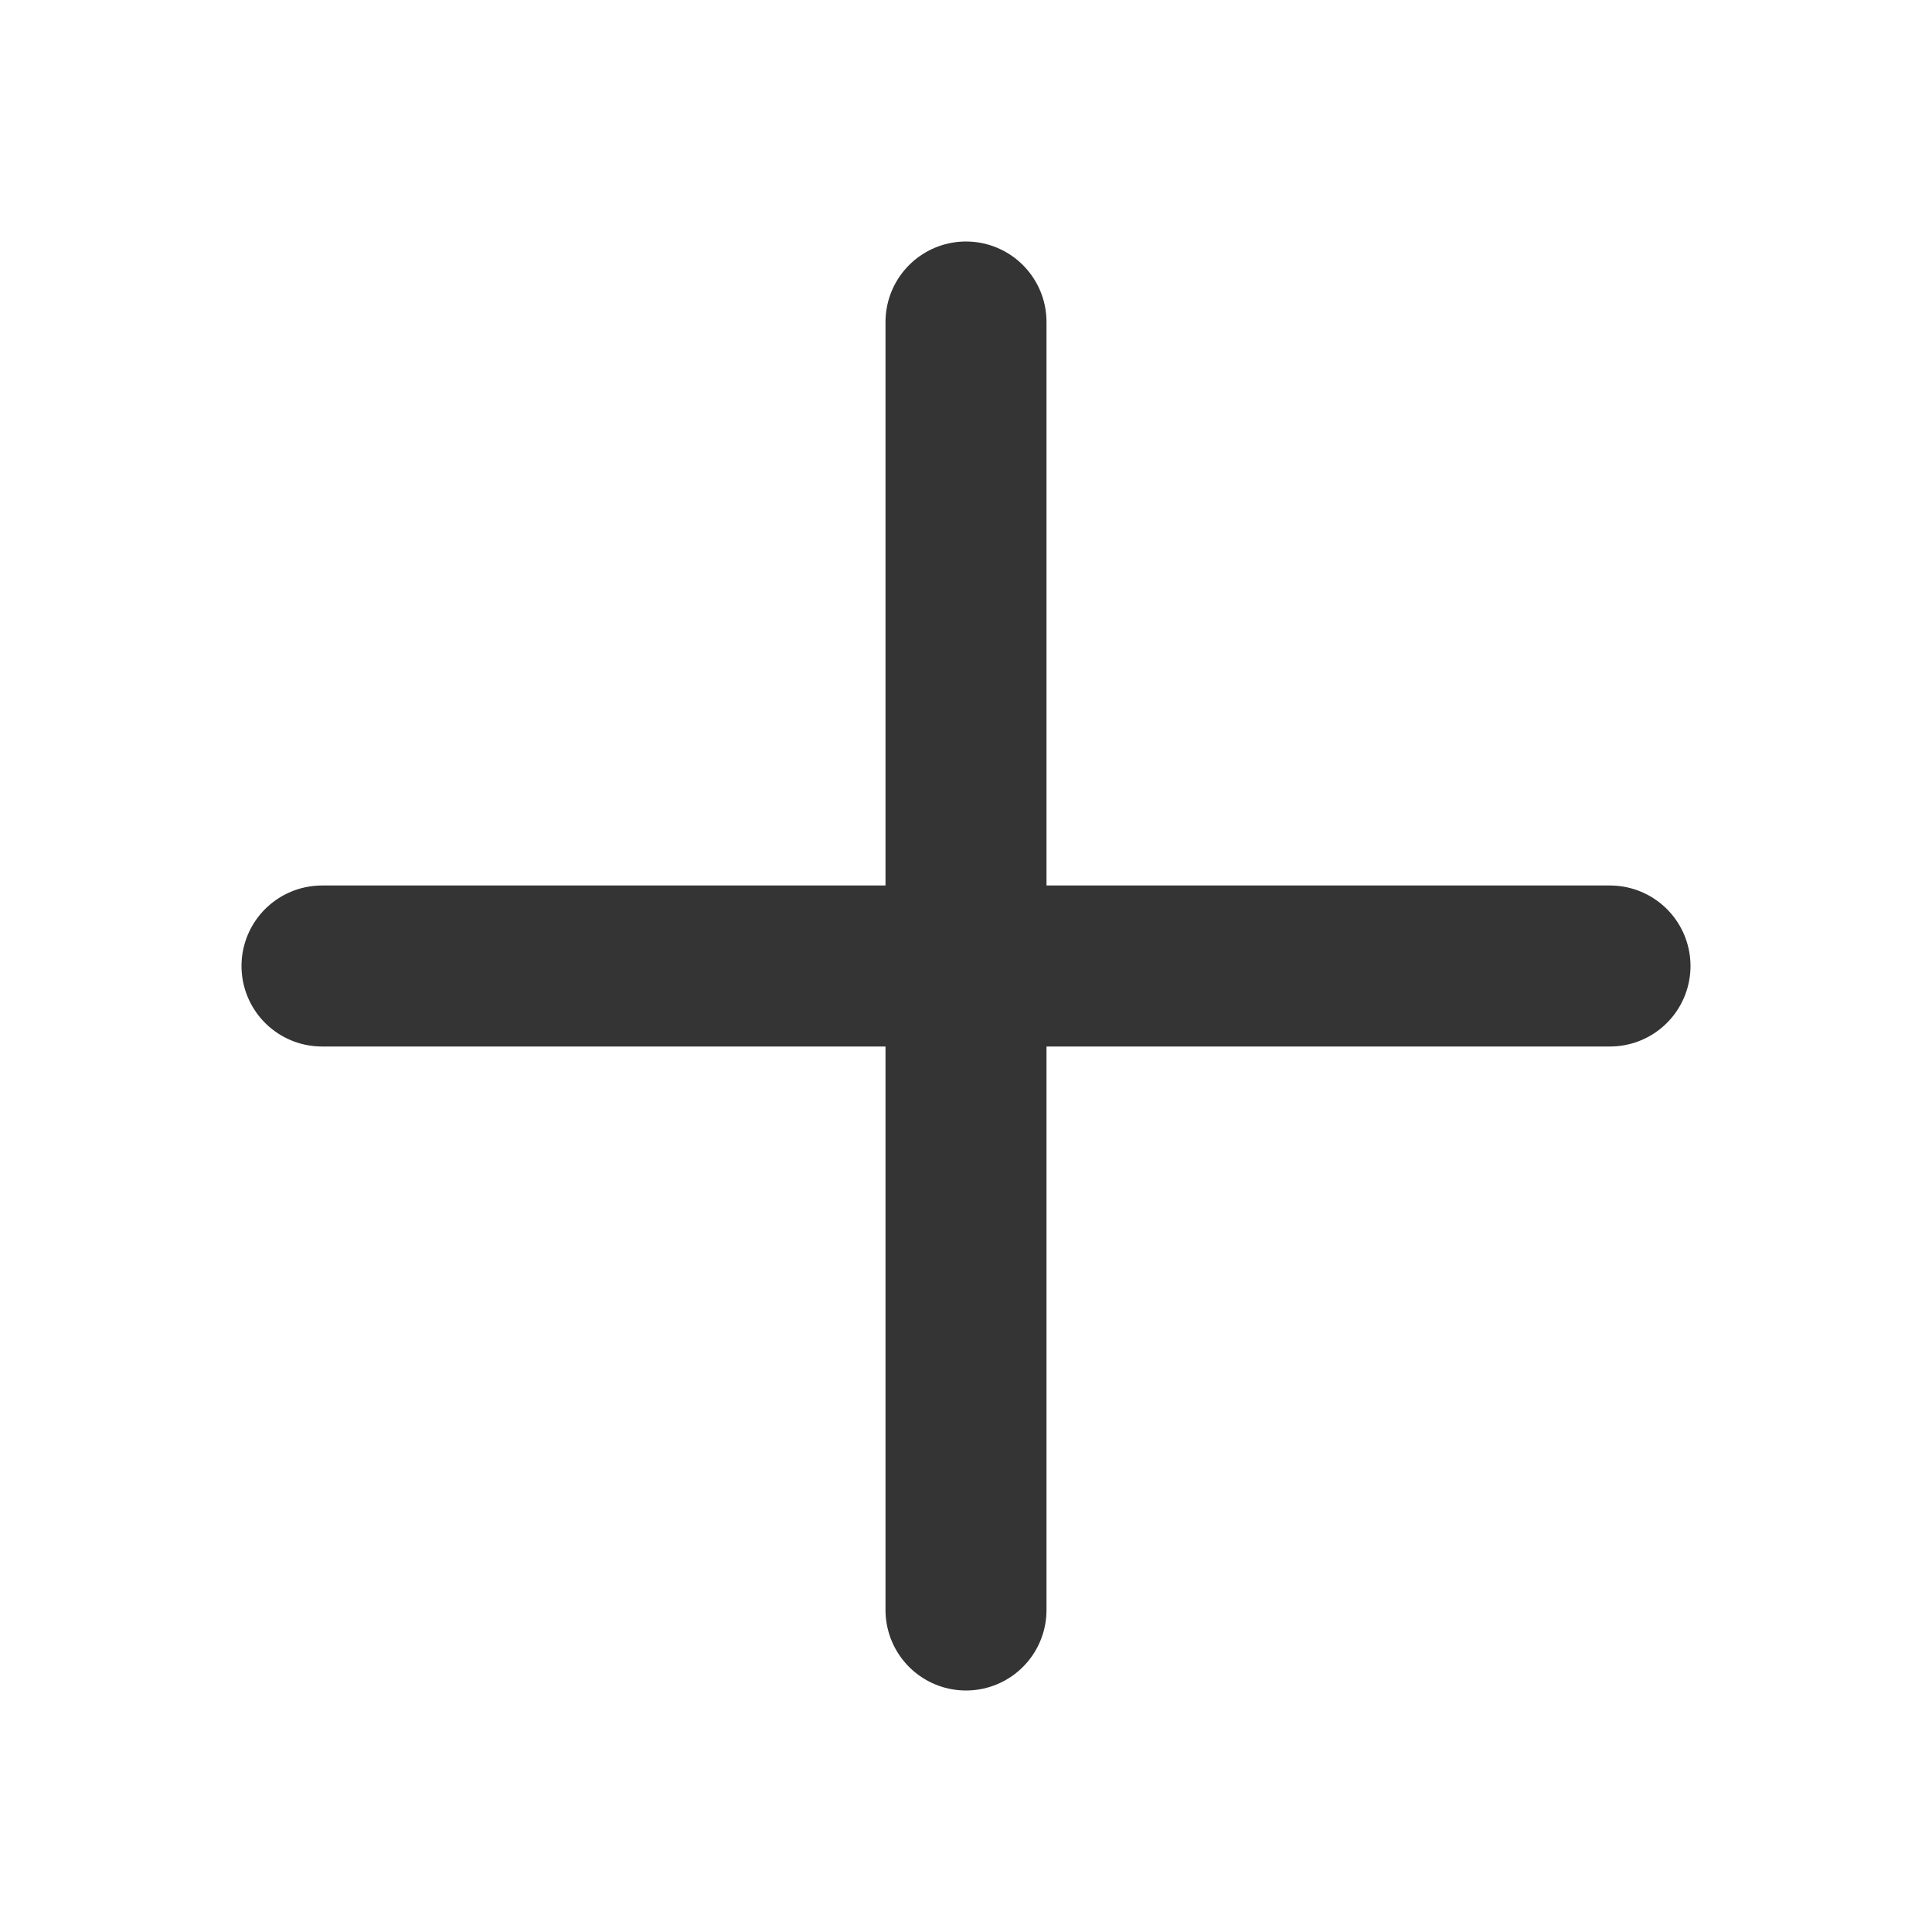
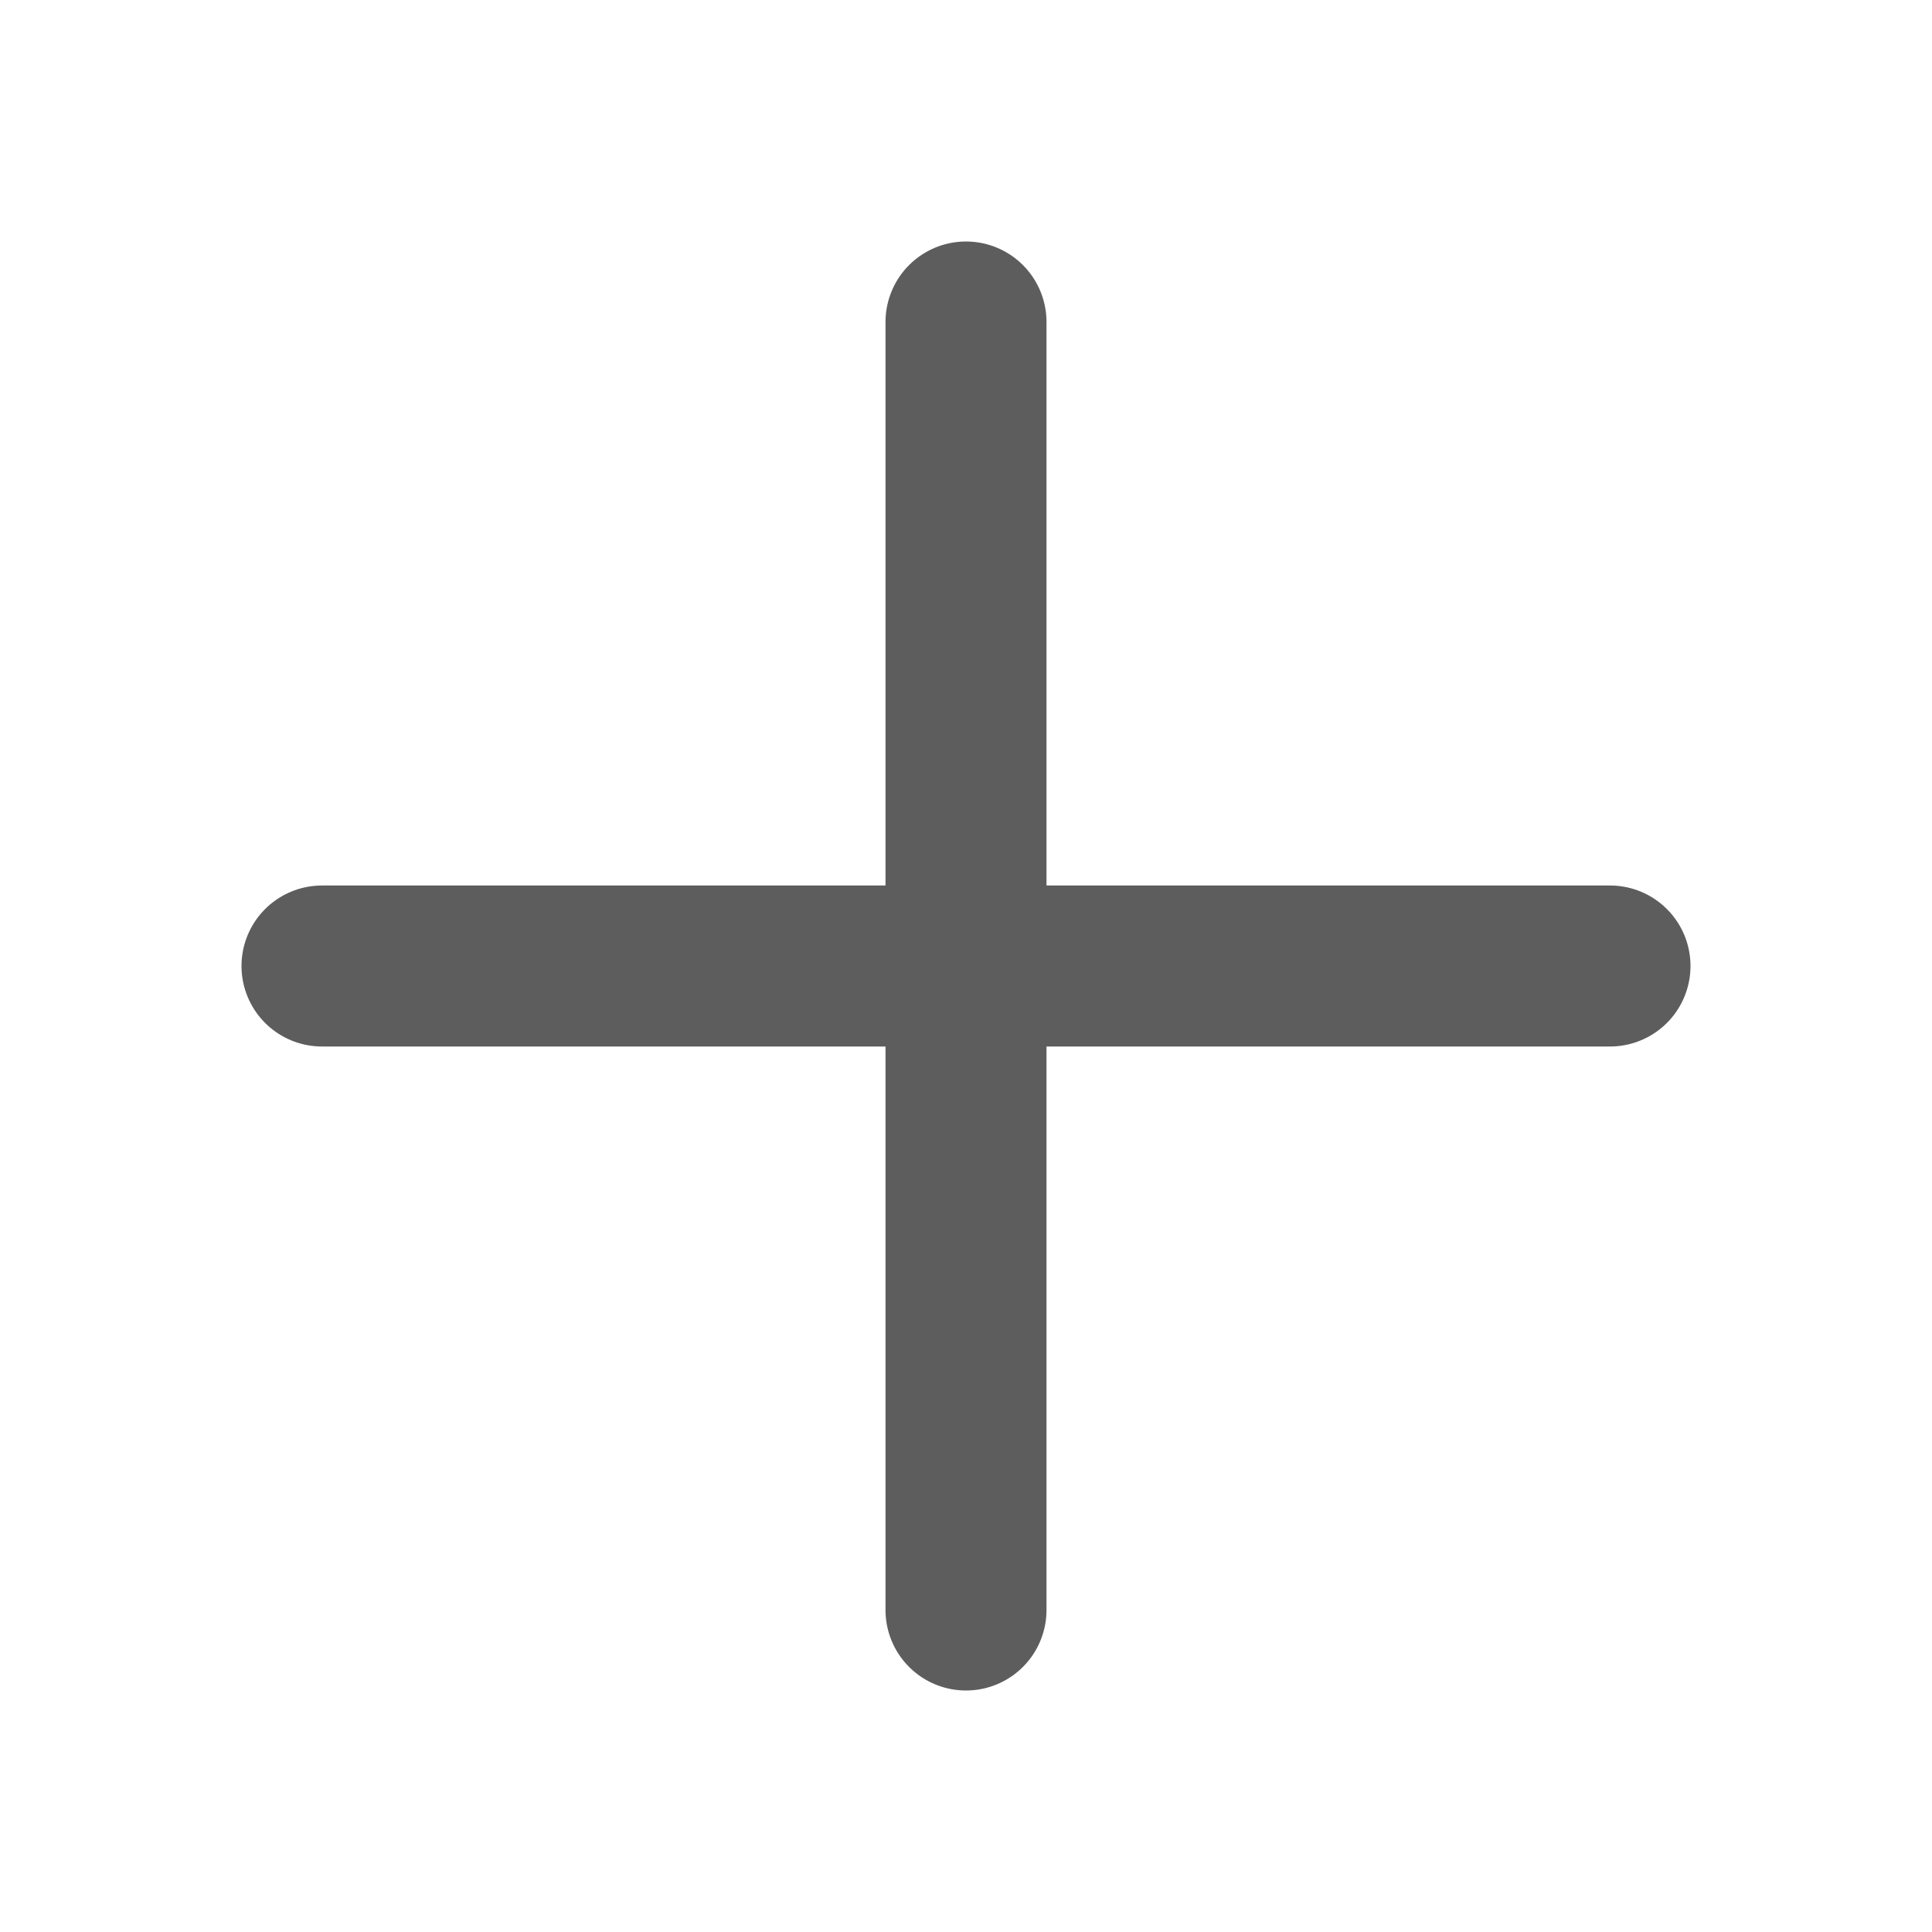
<svg xmlns="http://www.w3.org/2000/svg" width="32px" height="32px" viewBox="0 0 24 24" fill="none">
-   <path d="M4 12H20M12 4V20" stroke="#343434" stroke-width="2" stroke-linecap="round" stroke-linejoin="round" />
+   <path d="M4 12H20M12 4V20" stroke="#5d5d5d" stroke-width="2" stroke-linecap="round" stroke-linejoin="round" />
</svg>
